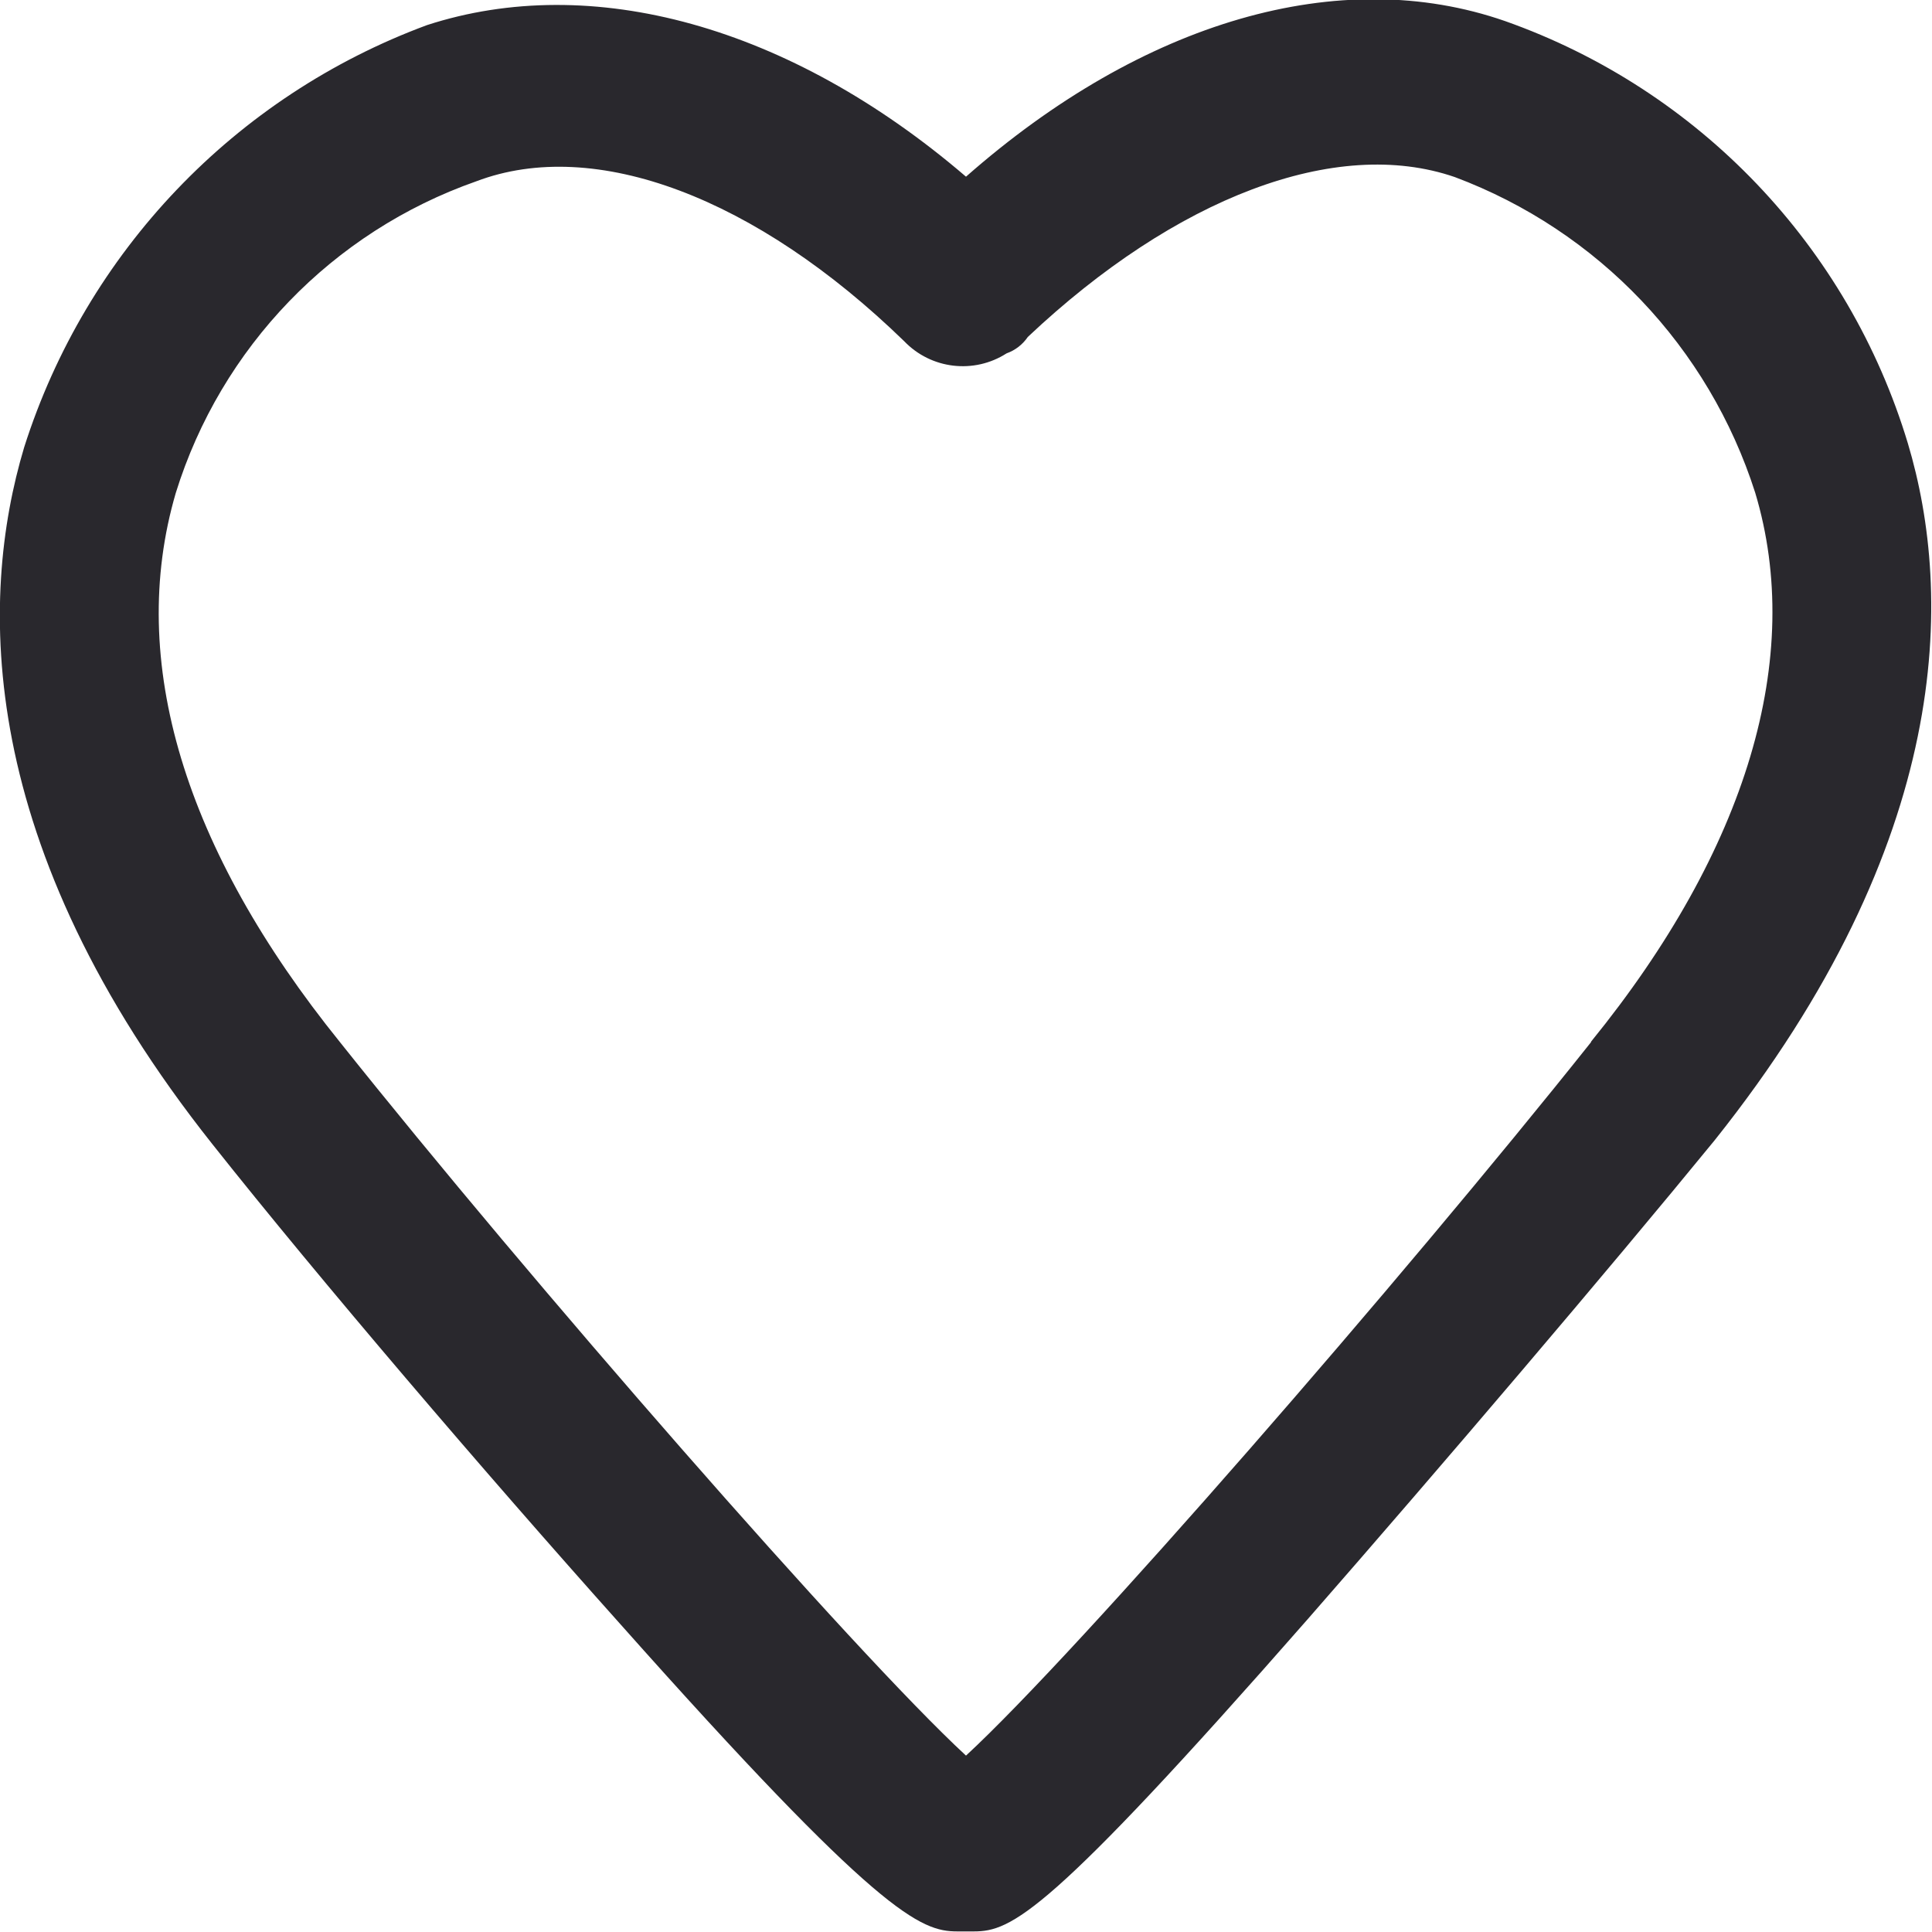
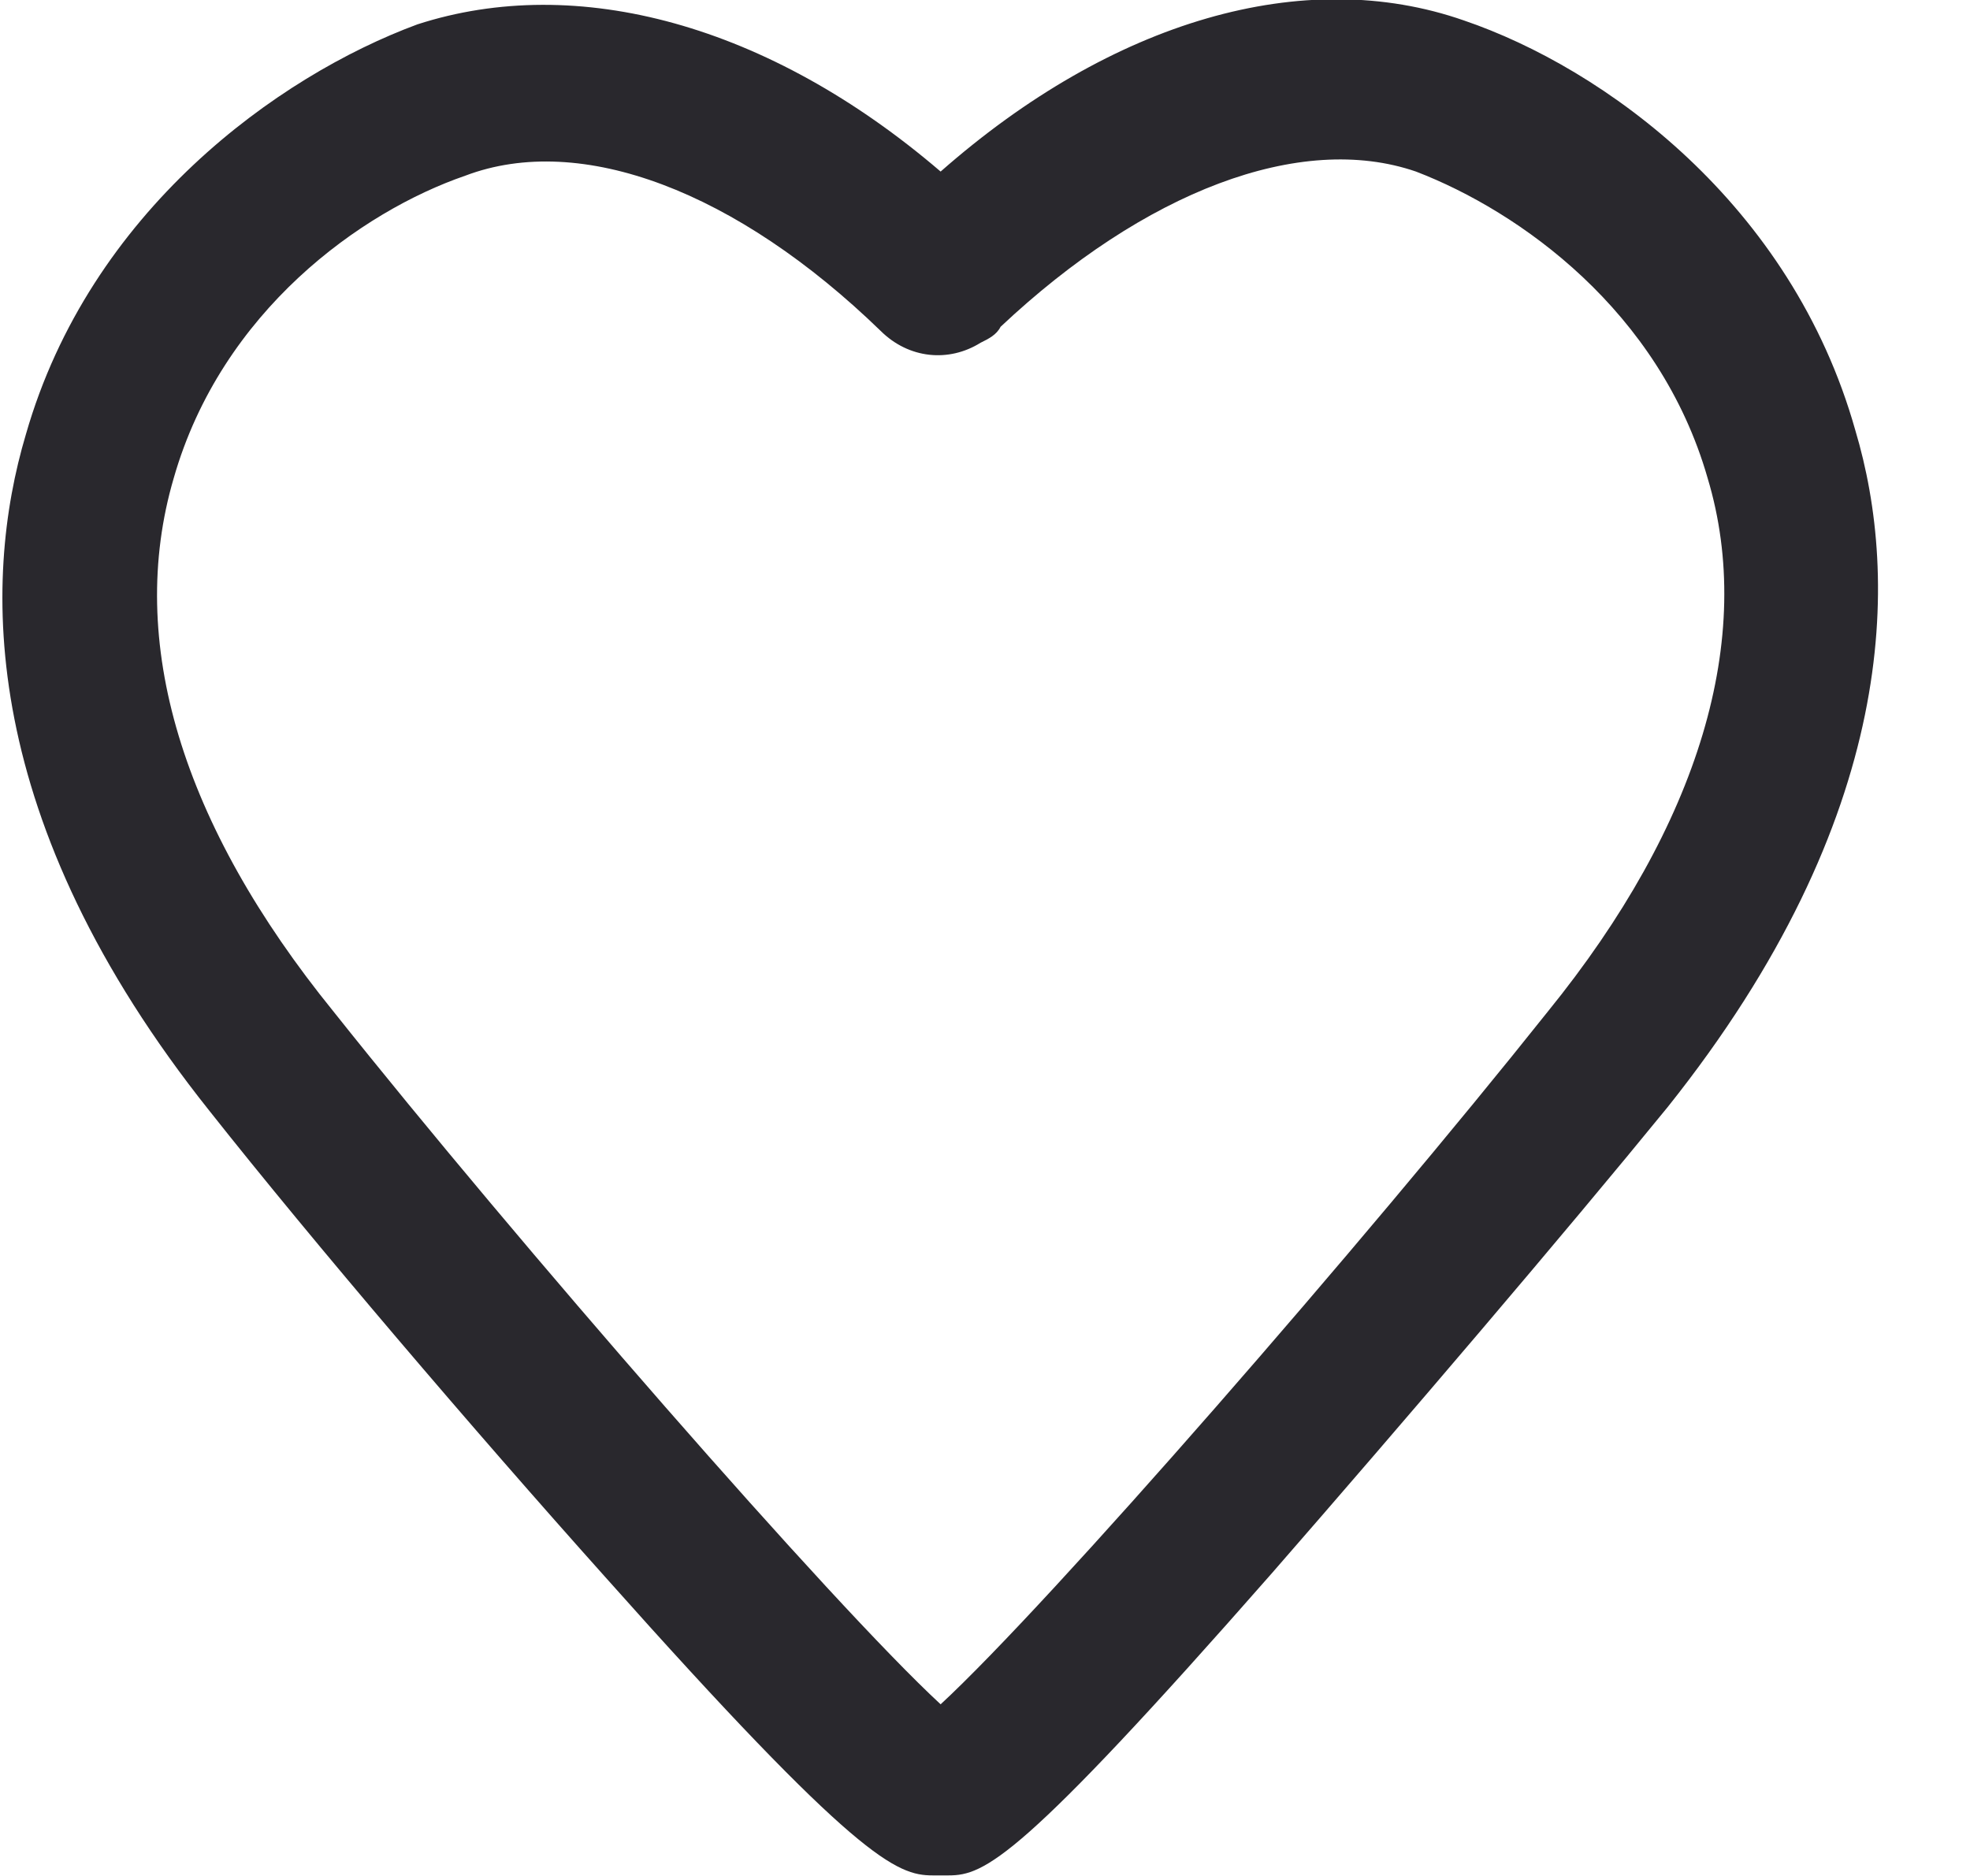
- <svg xmlns="http://www.w3.org/2000/svg" width="20" height="20" viewBox="0 0 20 20">
-   <defs>
-     <style>
-       .cls-1 {
-         fill: #29282d;
-         fill-rule: evenodd;
-       }
-     </style>
-   </defs>
-   <path id="heart_icon" class="cls-1" d="M1484.78,49.589a6.683,6.683,0,0,0-4.17-4.371c-1.71-.595-3.75,0-5.58,1.611-1.83-1.569-3.88-2.122-5.58-1.569a6.884,6.884,0,0,0-4.17,4.371c-0.47,1.57-.51,4.117,1.95,7.215,1.11,1.4,2.82,3.4,4.22,4.965,2.68,3.014,3.11,3.183,3.49,3.183h0.17c0.39,0,.77-0.168,3.45-3.224,1.41-1.613,3.11-3.609,4.22-4.966C1485.25,53.706,1485.25,51.159,1484.78,49.589Zm-3.28,6.2c-1.96,2.462-5.32,6.324-6.47,7.385-1.15-1.061-4.52-4.924-6.48-7.385-1.61-1.994-2.21-3.947-1.7-5.687a4.986,4.986,0,0,1,3.11-3.225c1.23-.467,2.9.169,4.43,1.655a0.84,0.84,0,0,0,1.06.126,0.447,0.447,0,0,0,.22-0.17c1.53-1.443,3.19-2.079,4.42-1.655a5.168,5.168,0,0,1,3.11,3.268C1483.71,51.8,1483.12,53.79,1481.5,55.784Z" transform="translate(-1465.03 -45)" />
+ <svg xmlns="http://www.w3.org/2000/svg" width="21px" height="20px">
+   <path fill-rule="evenodd" fill="rgb(41, 40, 45)" d="M19.778,4.589 C19.097,2.170 17.096,0.726 15.605,0.218 C13.902,-0.377 11.858,0.218 10.027,1.829 C8.196,0.260 6.152,-0.292 4.449,0.260 C2.959,0.811 0.957,2.254 0.276,4.631 C-0.192,6.201 -0.235,8.748 2.235,11.846 C3.342,13.246 5.045,15.241 6.450,16.811 C9.133,19.825 9.559,19.994 9.942,19.994 C9.985,19.994 9.985,19.994 10.027,19.994 L10.070,19.994 L10.112,19.994 C10.496,19.994 10.879,19.825 13.561,16.769 C14.967,15.156 16.670,13.161 17.777,11.803 C20.247,8.706 20.247,6.159 19.778,4.589 ZM16.500,10.784 C14.541,13.246 11.177,17.108 10.027,18.170 C8.877,17.108 5.513,13.246 3.555,10.784 C1.937,8.790 1.341,6.838 1.852,5.097 C2.362,3.315 3.853,2.254 4.960,1.873 C6.195,1.405 7.856,2.042 9.388,3.528 C9.686,3.824 10.112,3.867 10.453,3.654 C10.538,3.612 10.623,3.570 10.666,3.484 C12.199,2.042 13.860,1.405 15.094,1.829 C16.201,2.254 17.692,3.315 18.203,5.097 C18.714,6.795 18.118,8.790 16.500,10.784 Z" />
</svg>
